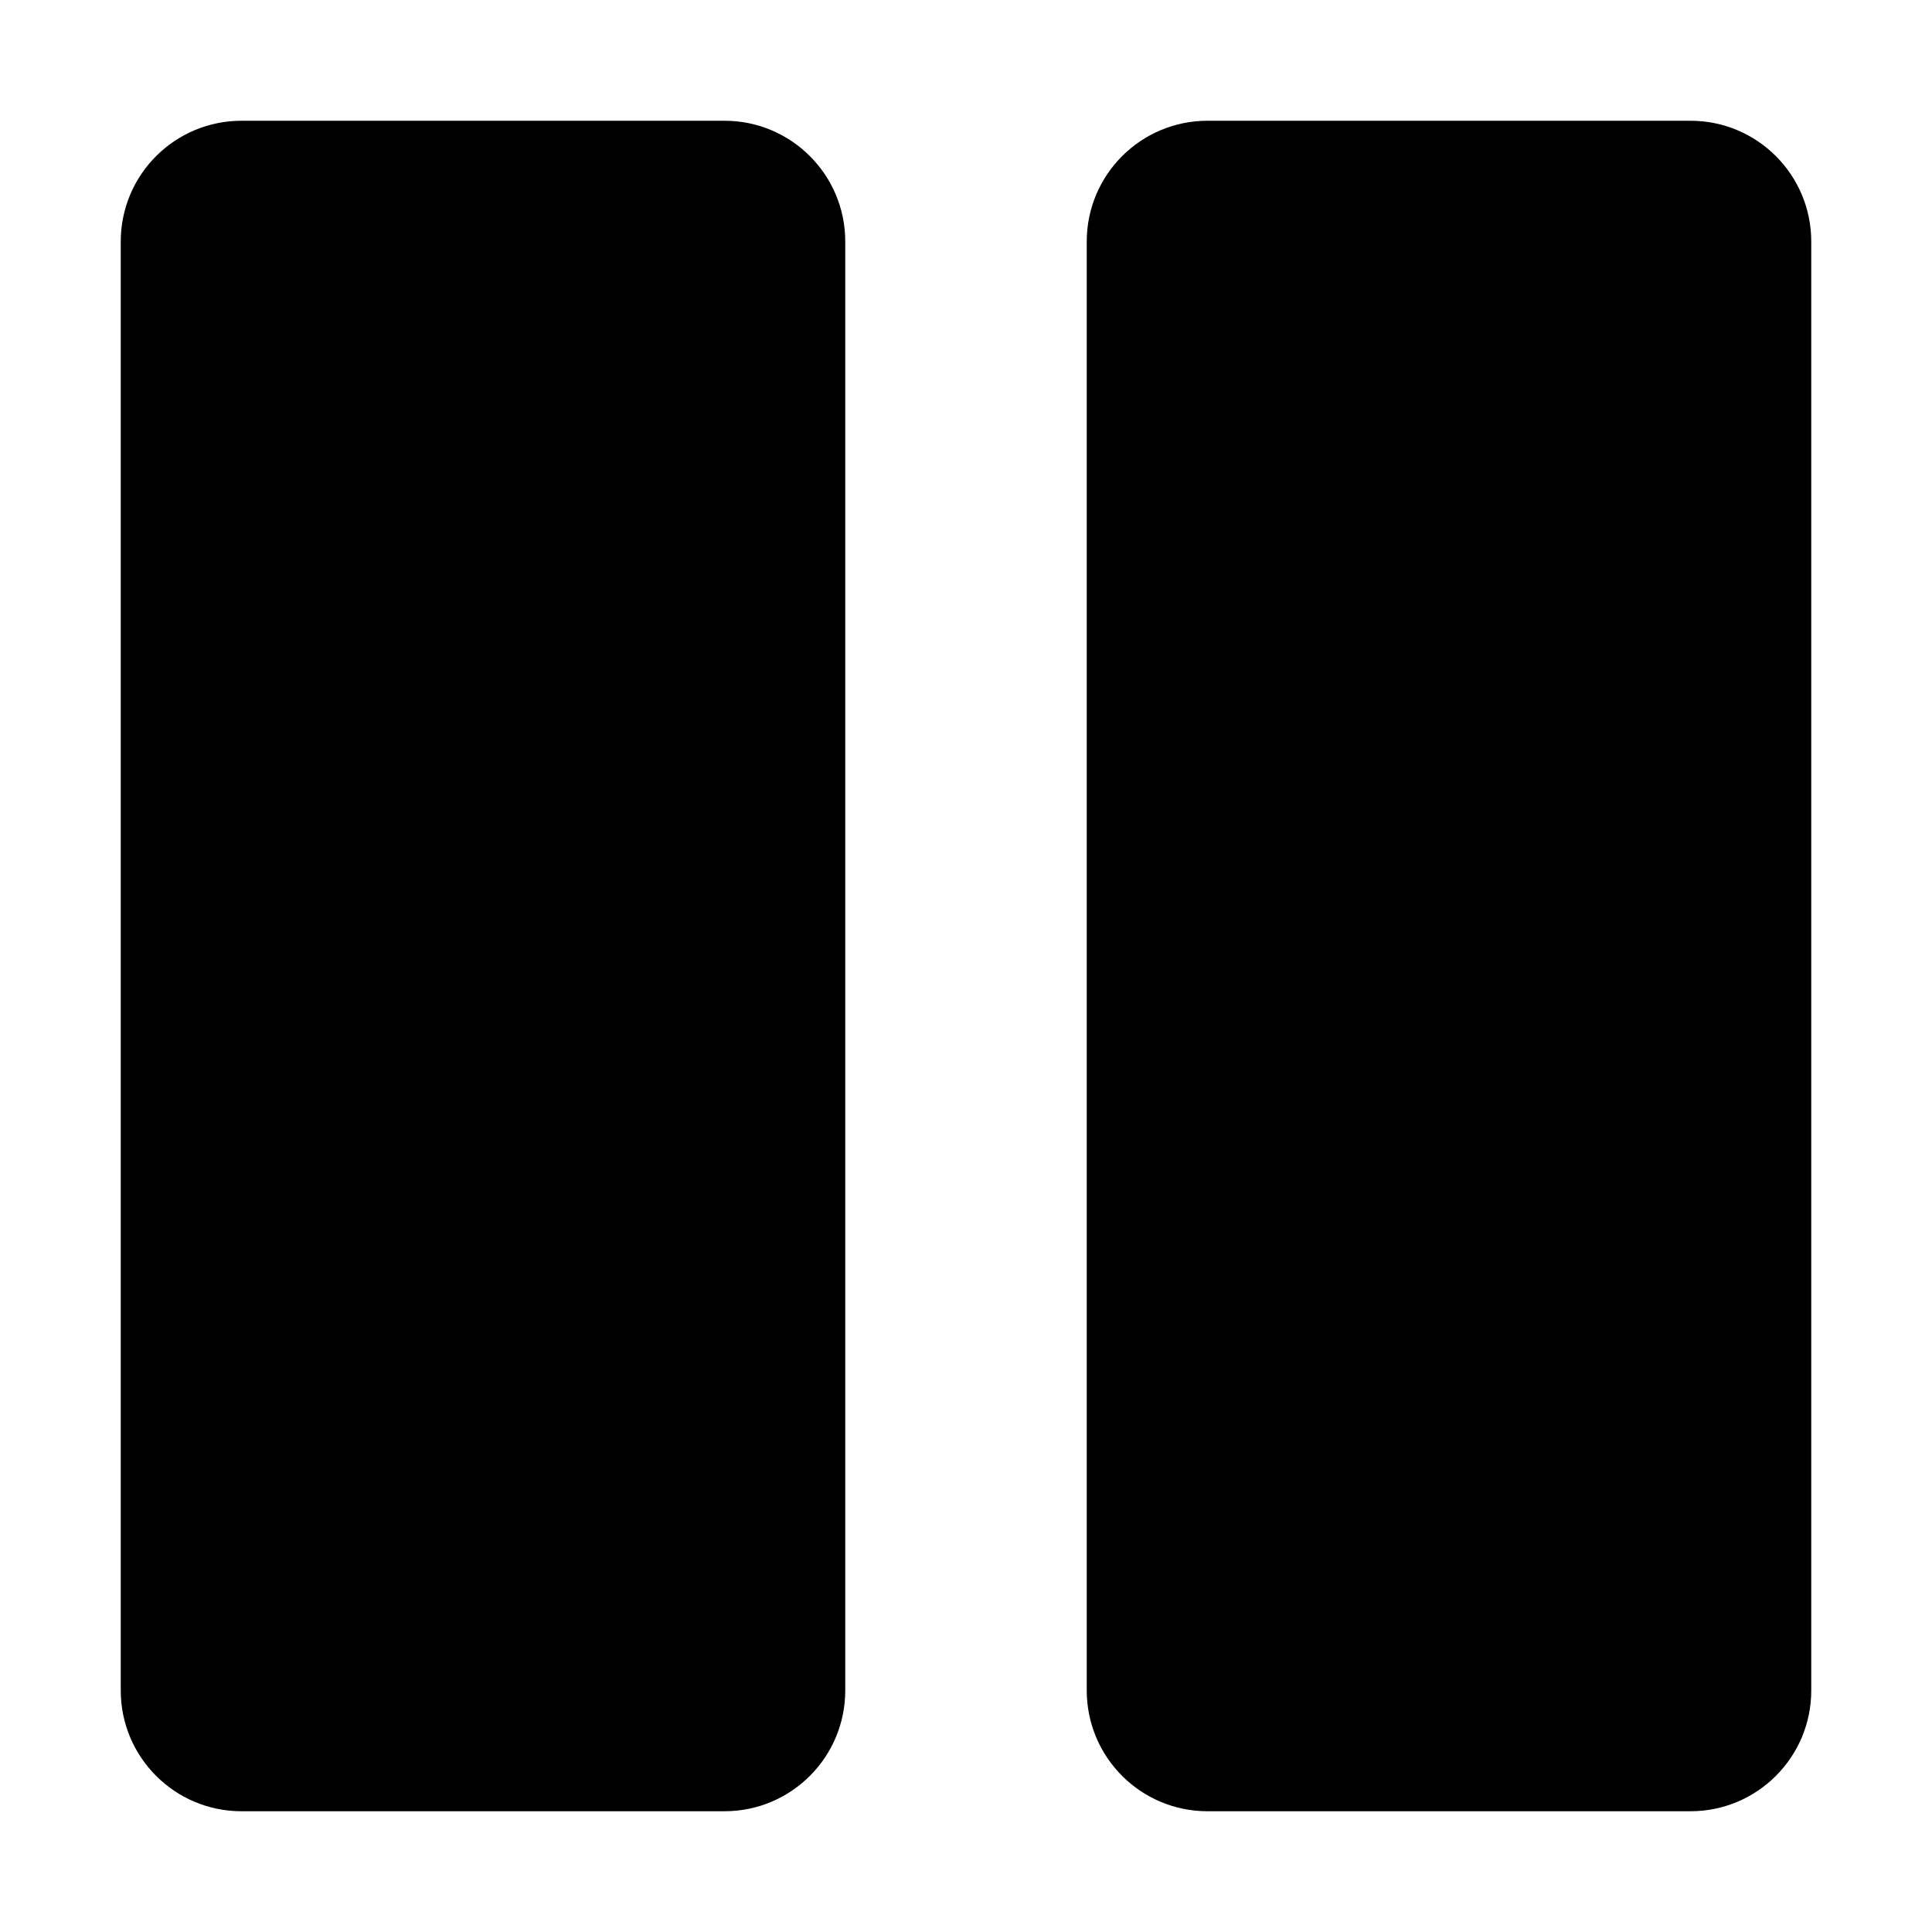
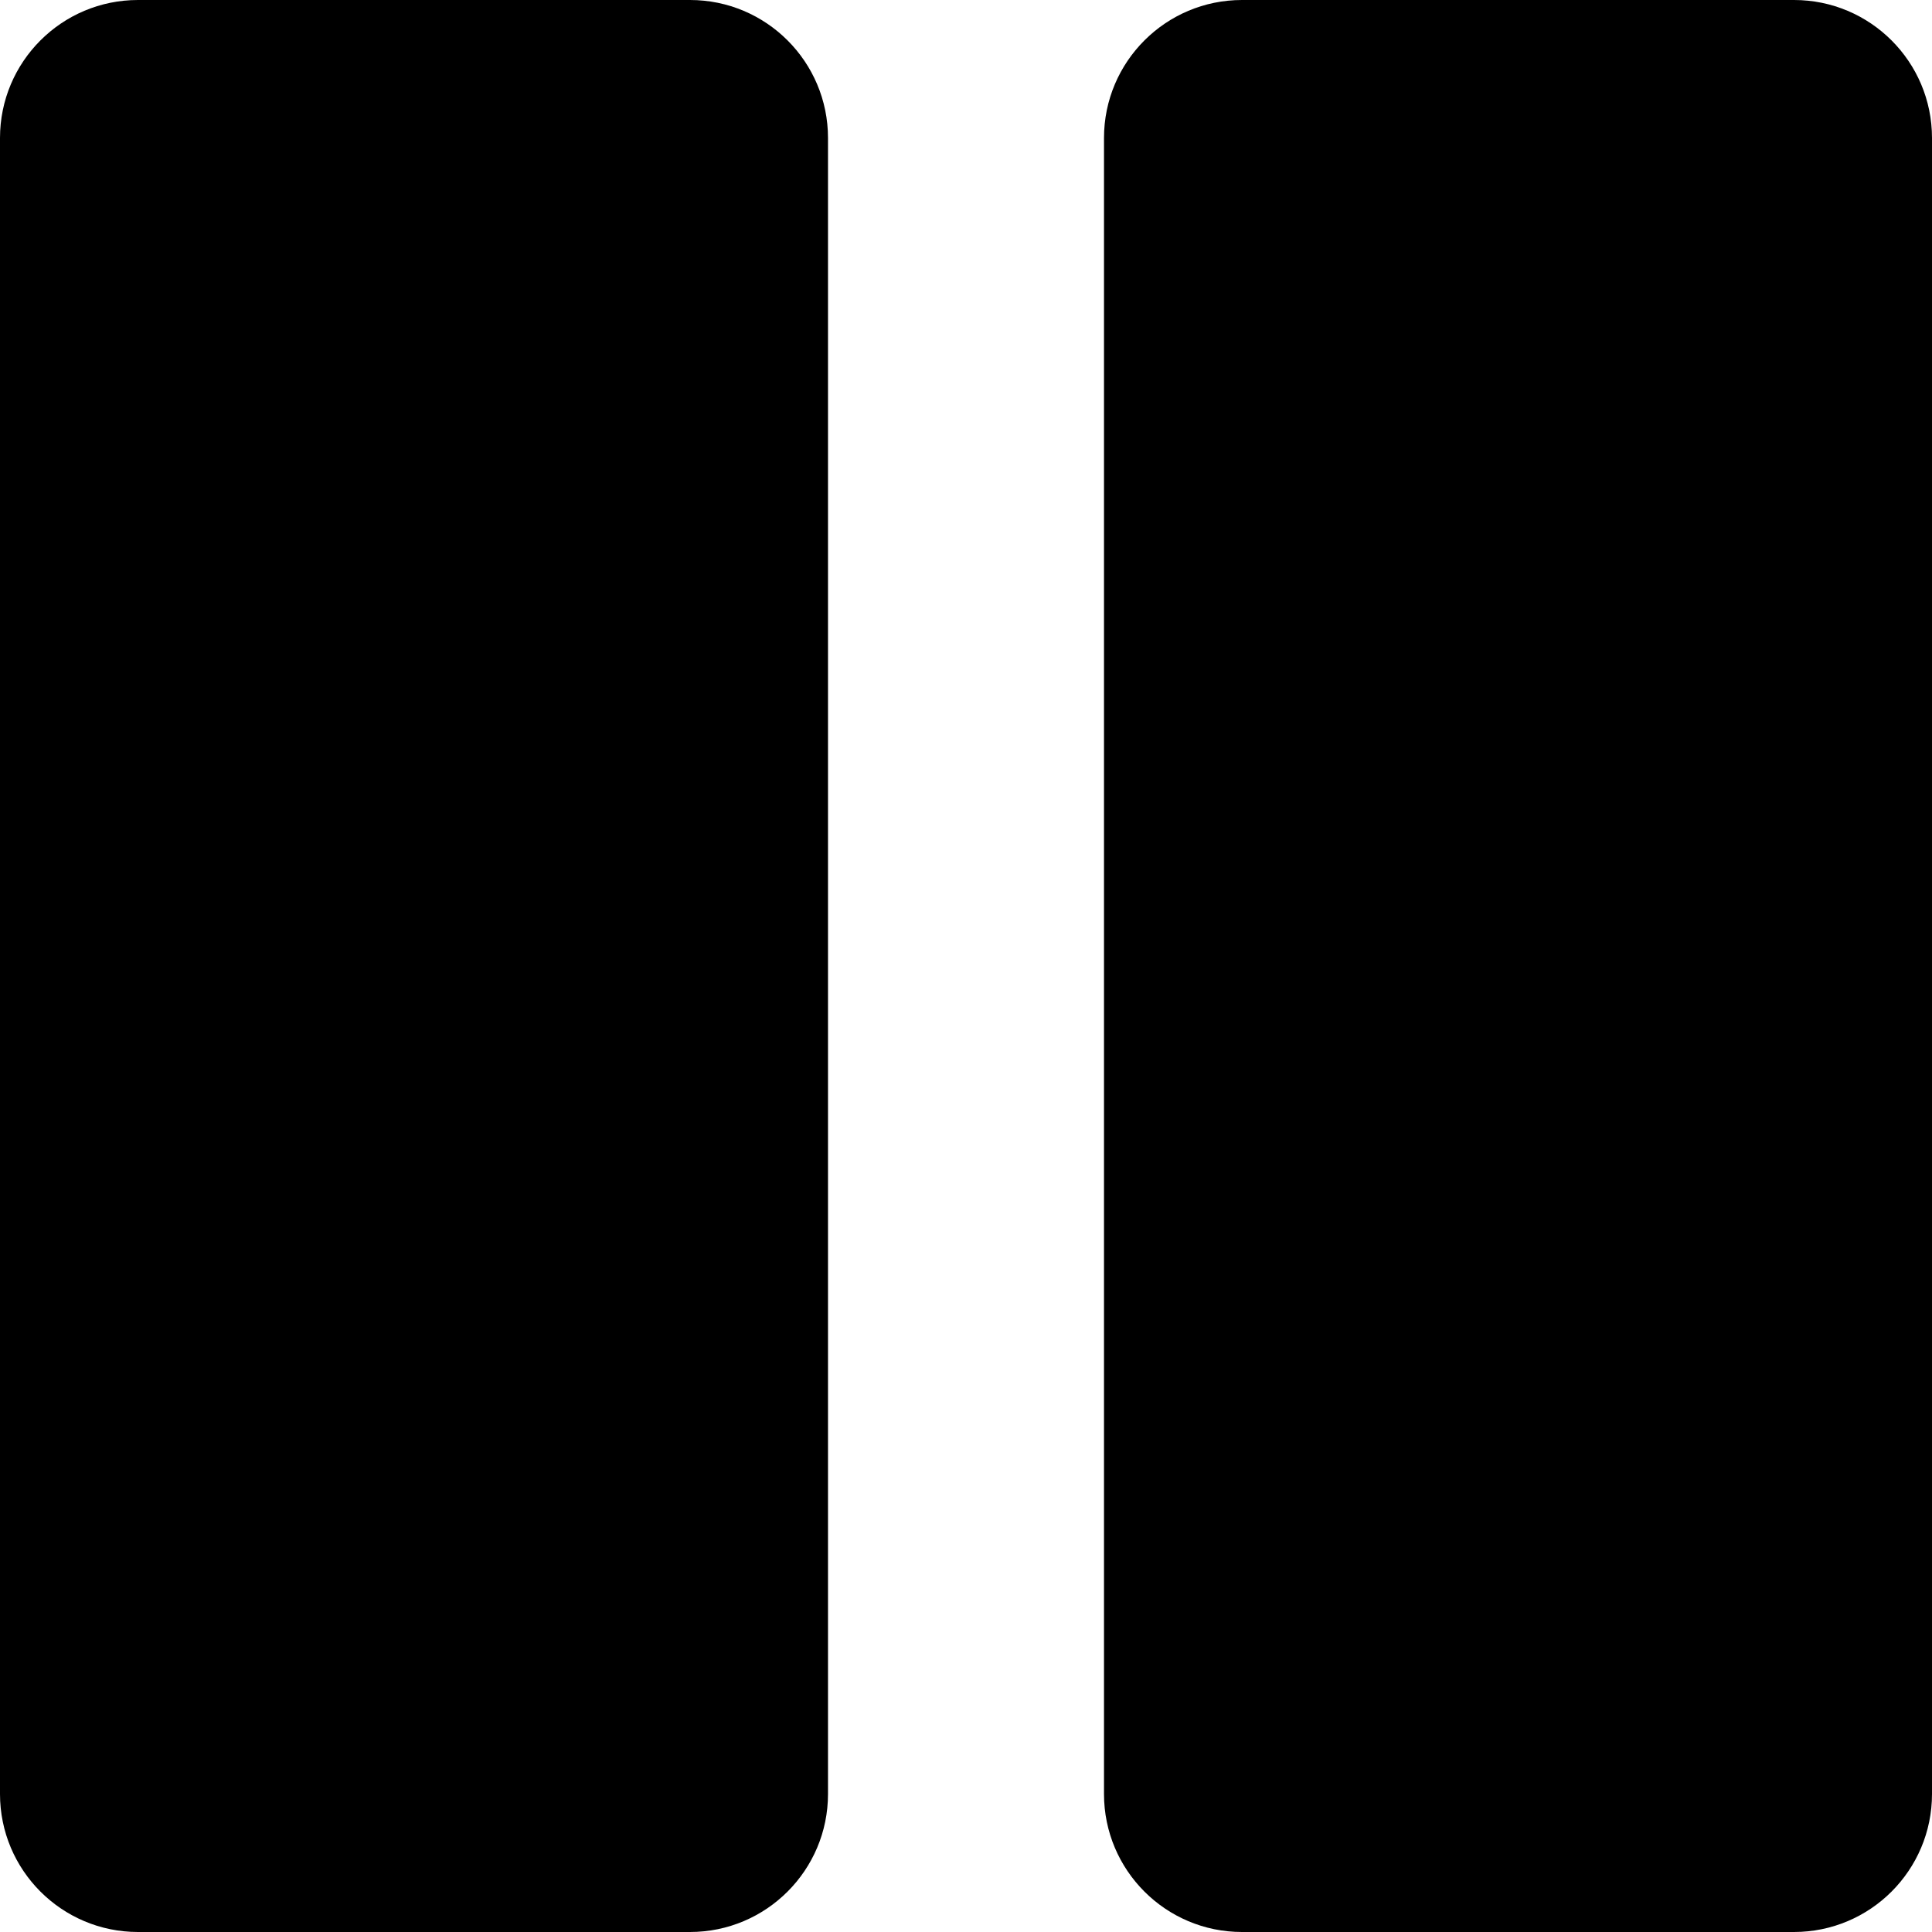
- <svg xmlns="http://www.w3.org/2000/svg" width="16" height="16" fill="none">
+ <svg xmlns="http://www.w3.org/2000/svg" fill="none" viewBox="1 1 14 14">
  <rect width="6" height="14" x="1" y="1" fill="currentColor" rx="1" />
  <rect width="6" height="14" x="9" y="1" fill="currentColor" rx="1" />
</svg>
